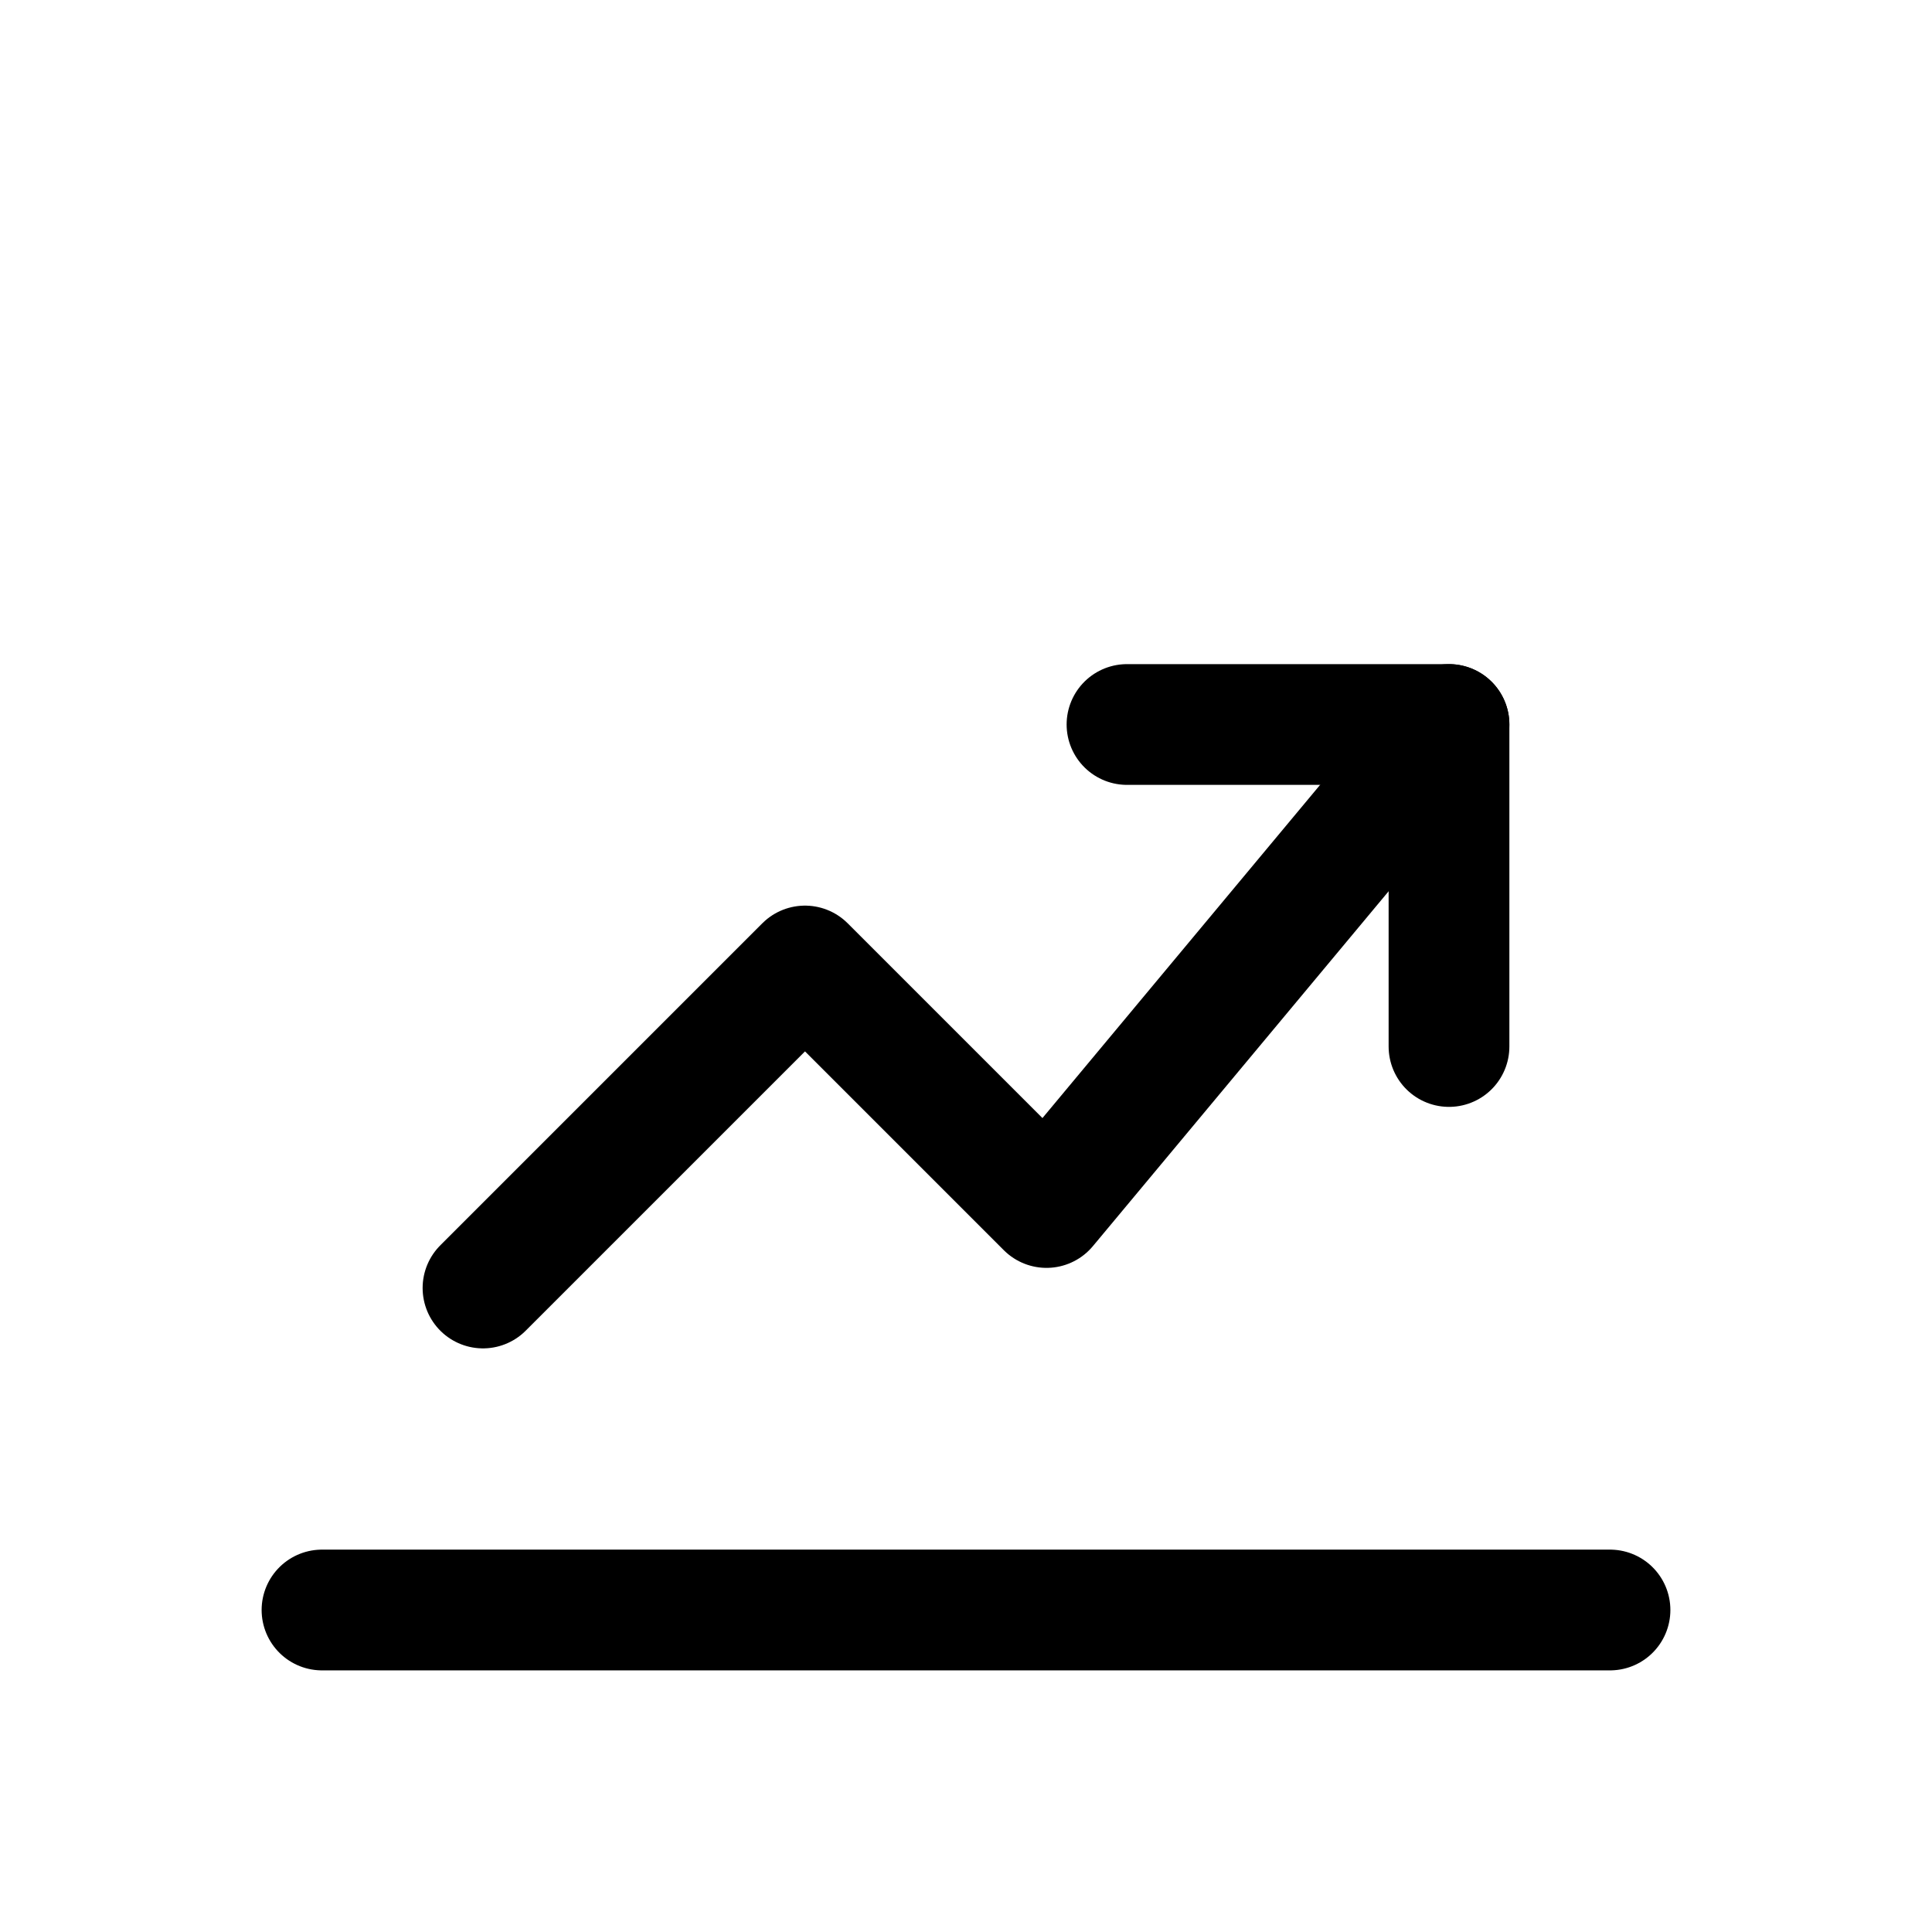
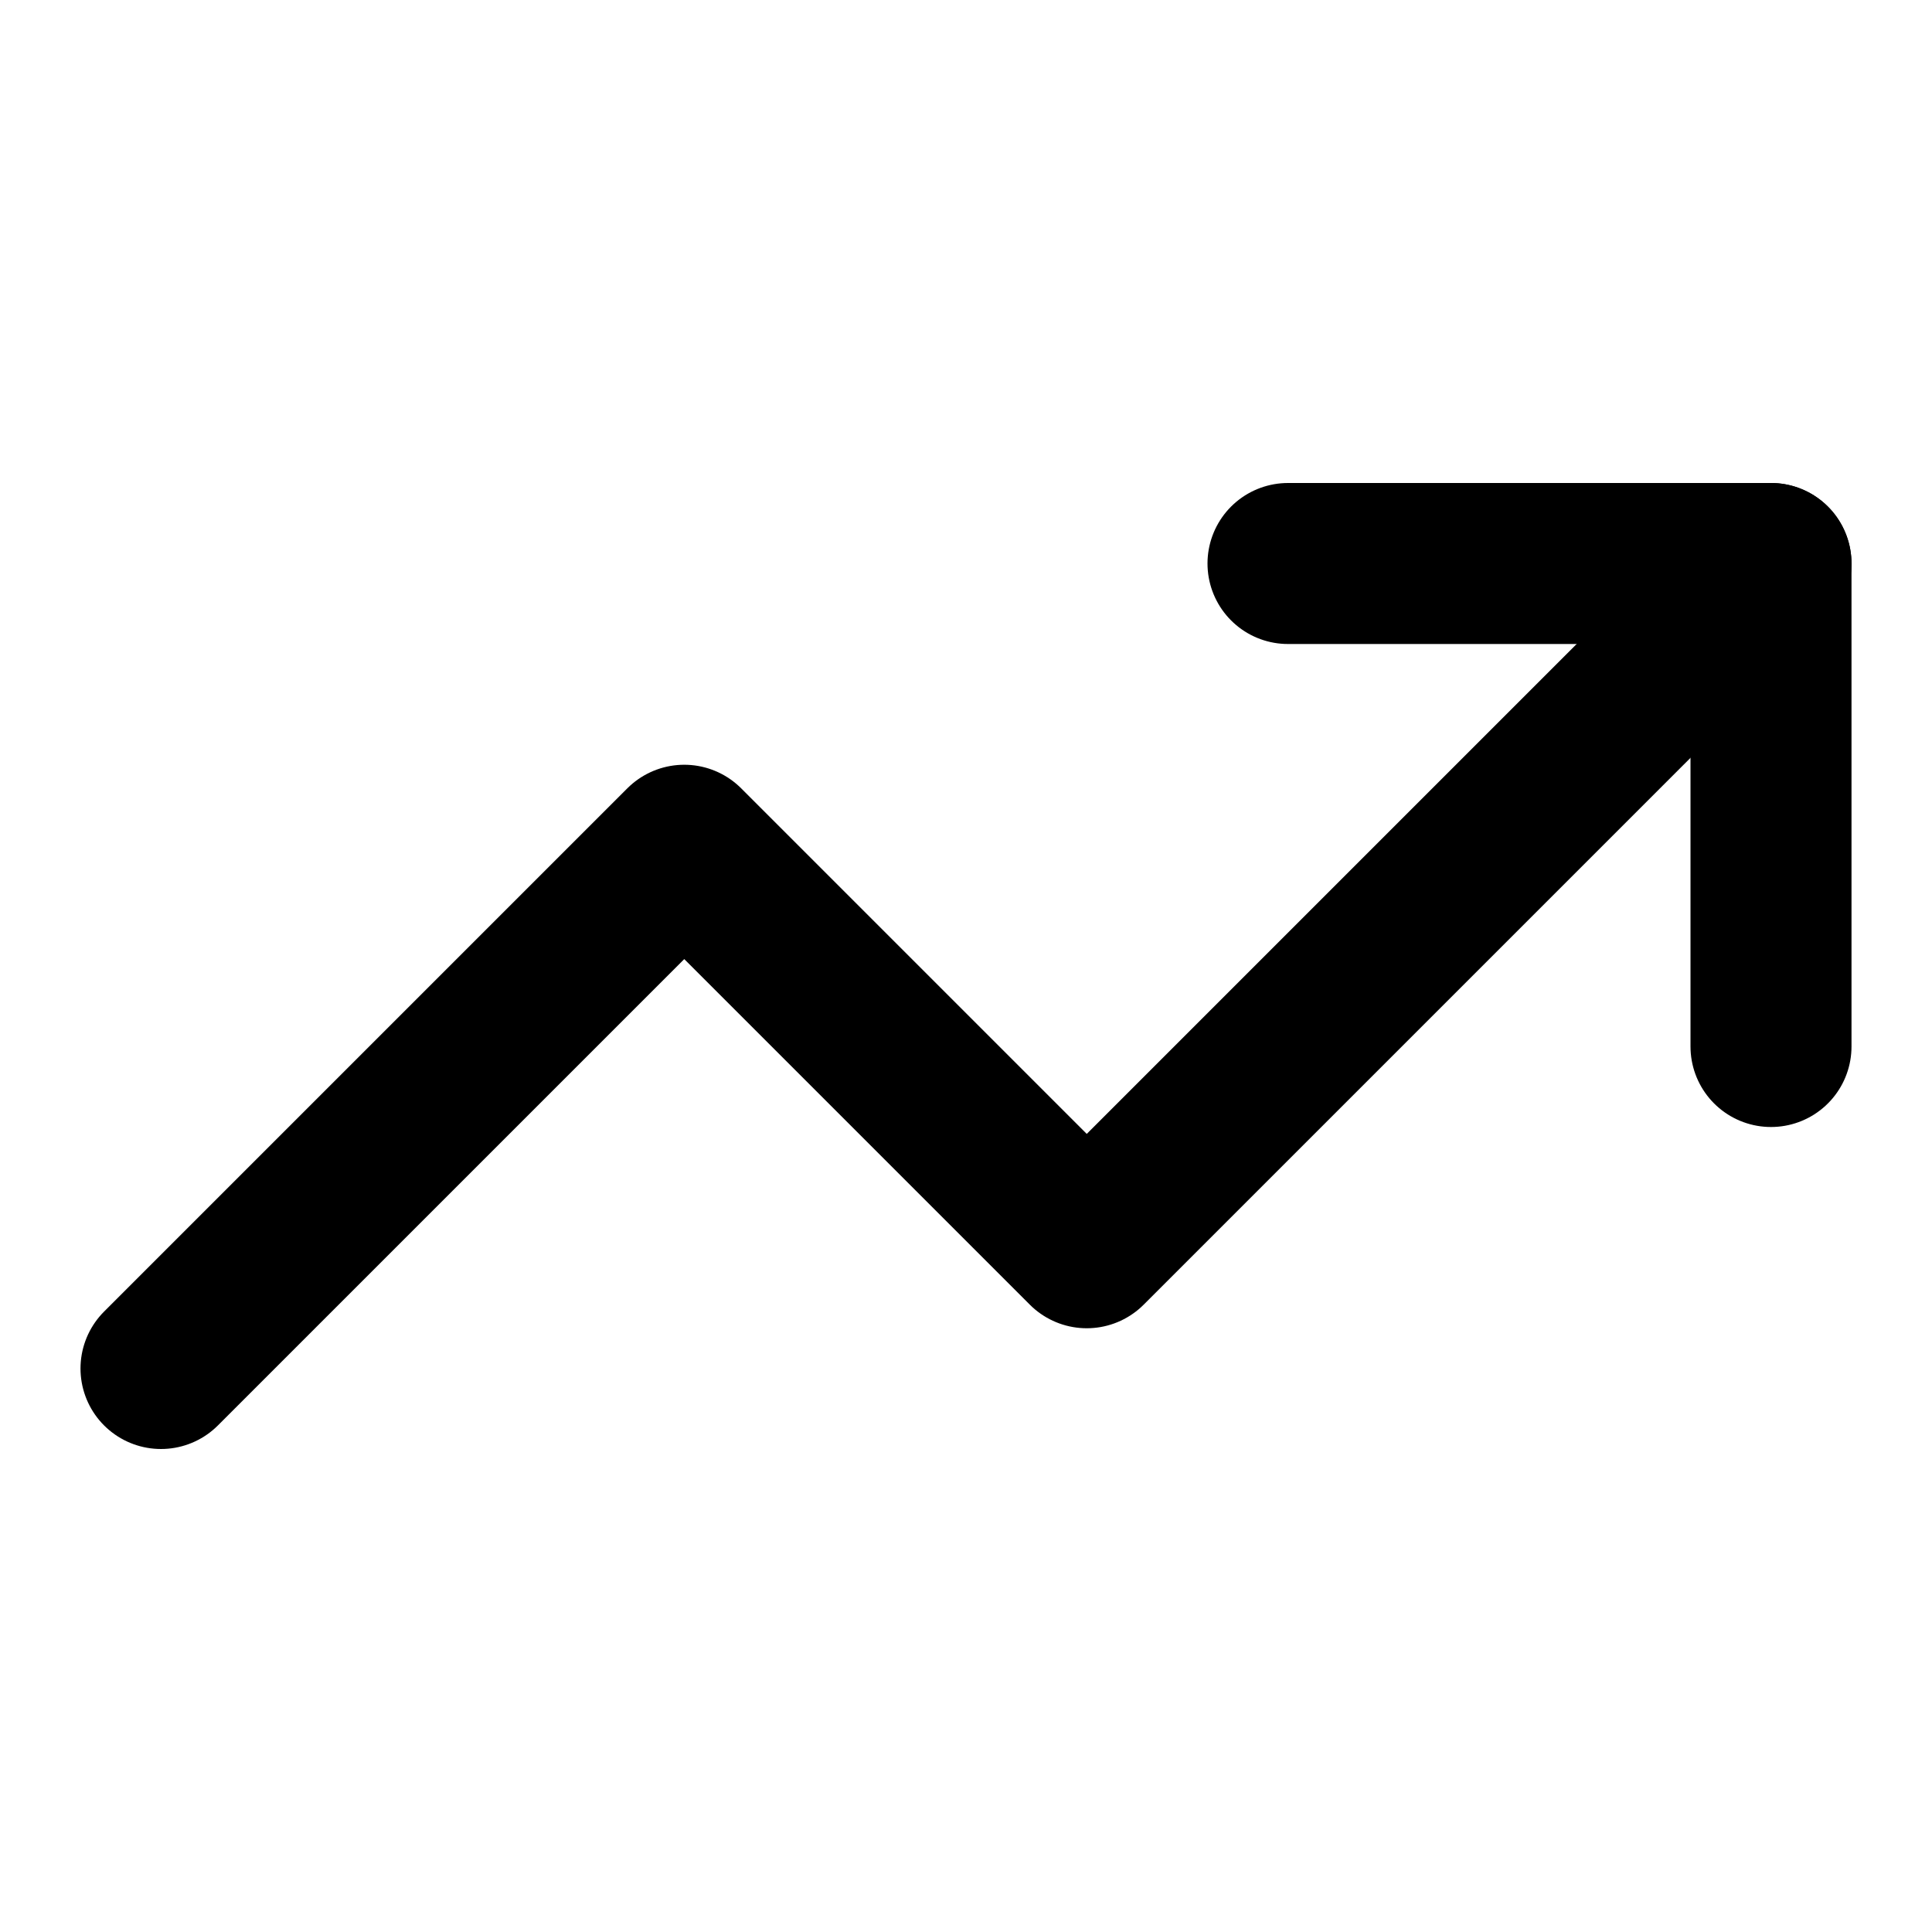
- <svg xmlns="http://www.w3.org/2000/svg" viewBox="0 0 24 24" fill="none" stroke="currentColor" stroke-width="1.5" stroke-linecap="round" stroke-linejoin="round">
-   <path d="M4 20h16M6 16l4-4 3 3 5-6" />
-   <path d="M14 9h4v4" />
+ <svg xmlns="http://www.w3.org/2000/svg" viewBox="0 0 24 24" fill="none" stroke="currentColor" stroke-width="2" stroke-linecap="round" stroke-linejoin="round">
+   <path d="M16 7h6v6" />
+   <path d="m22 7-8.5 8.5-5-5L2 17" />
</svg>
